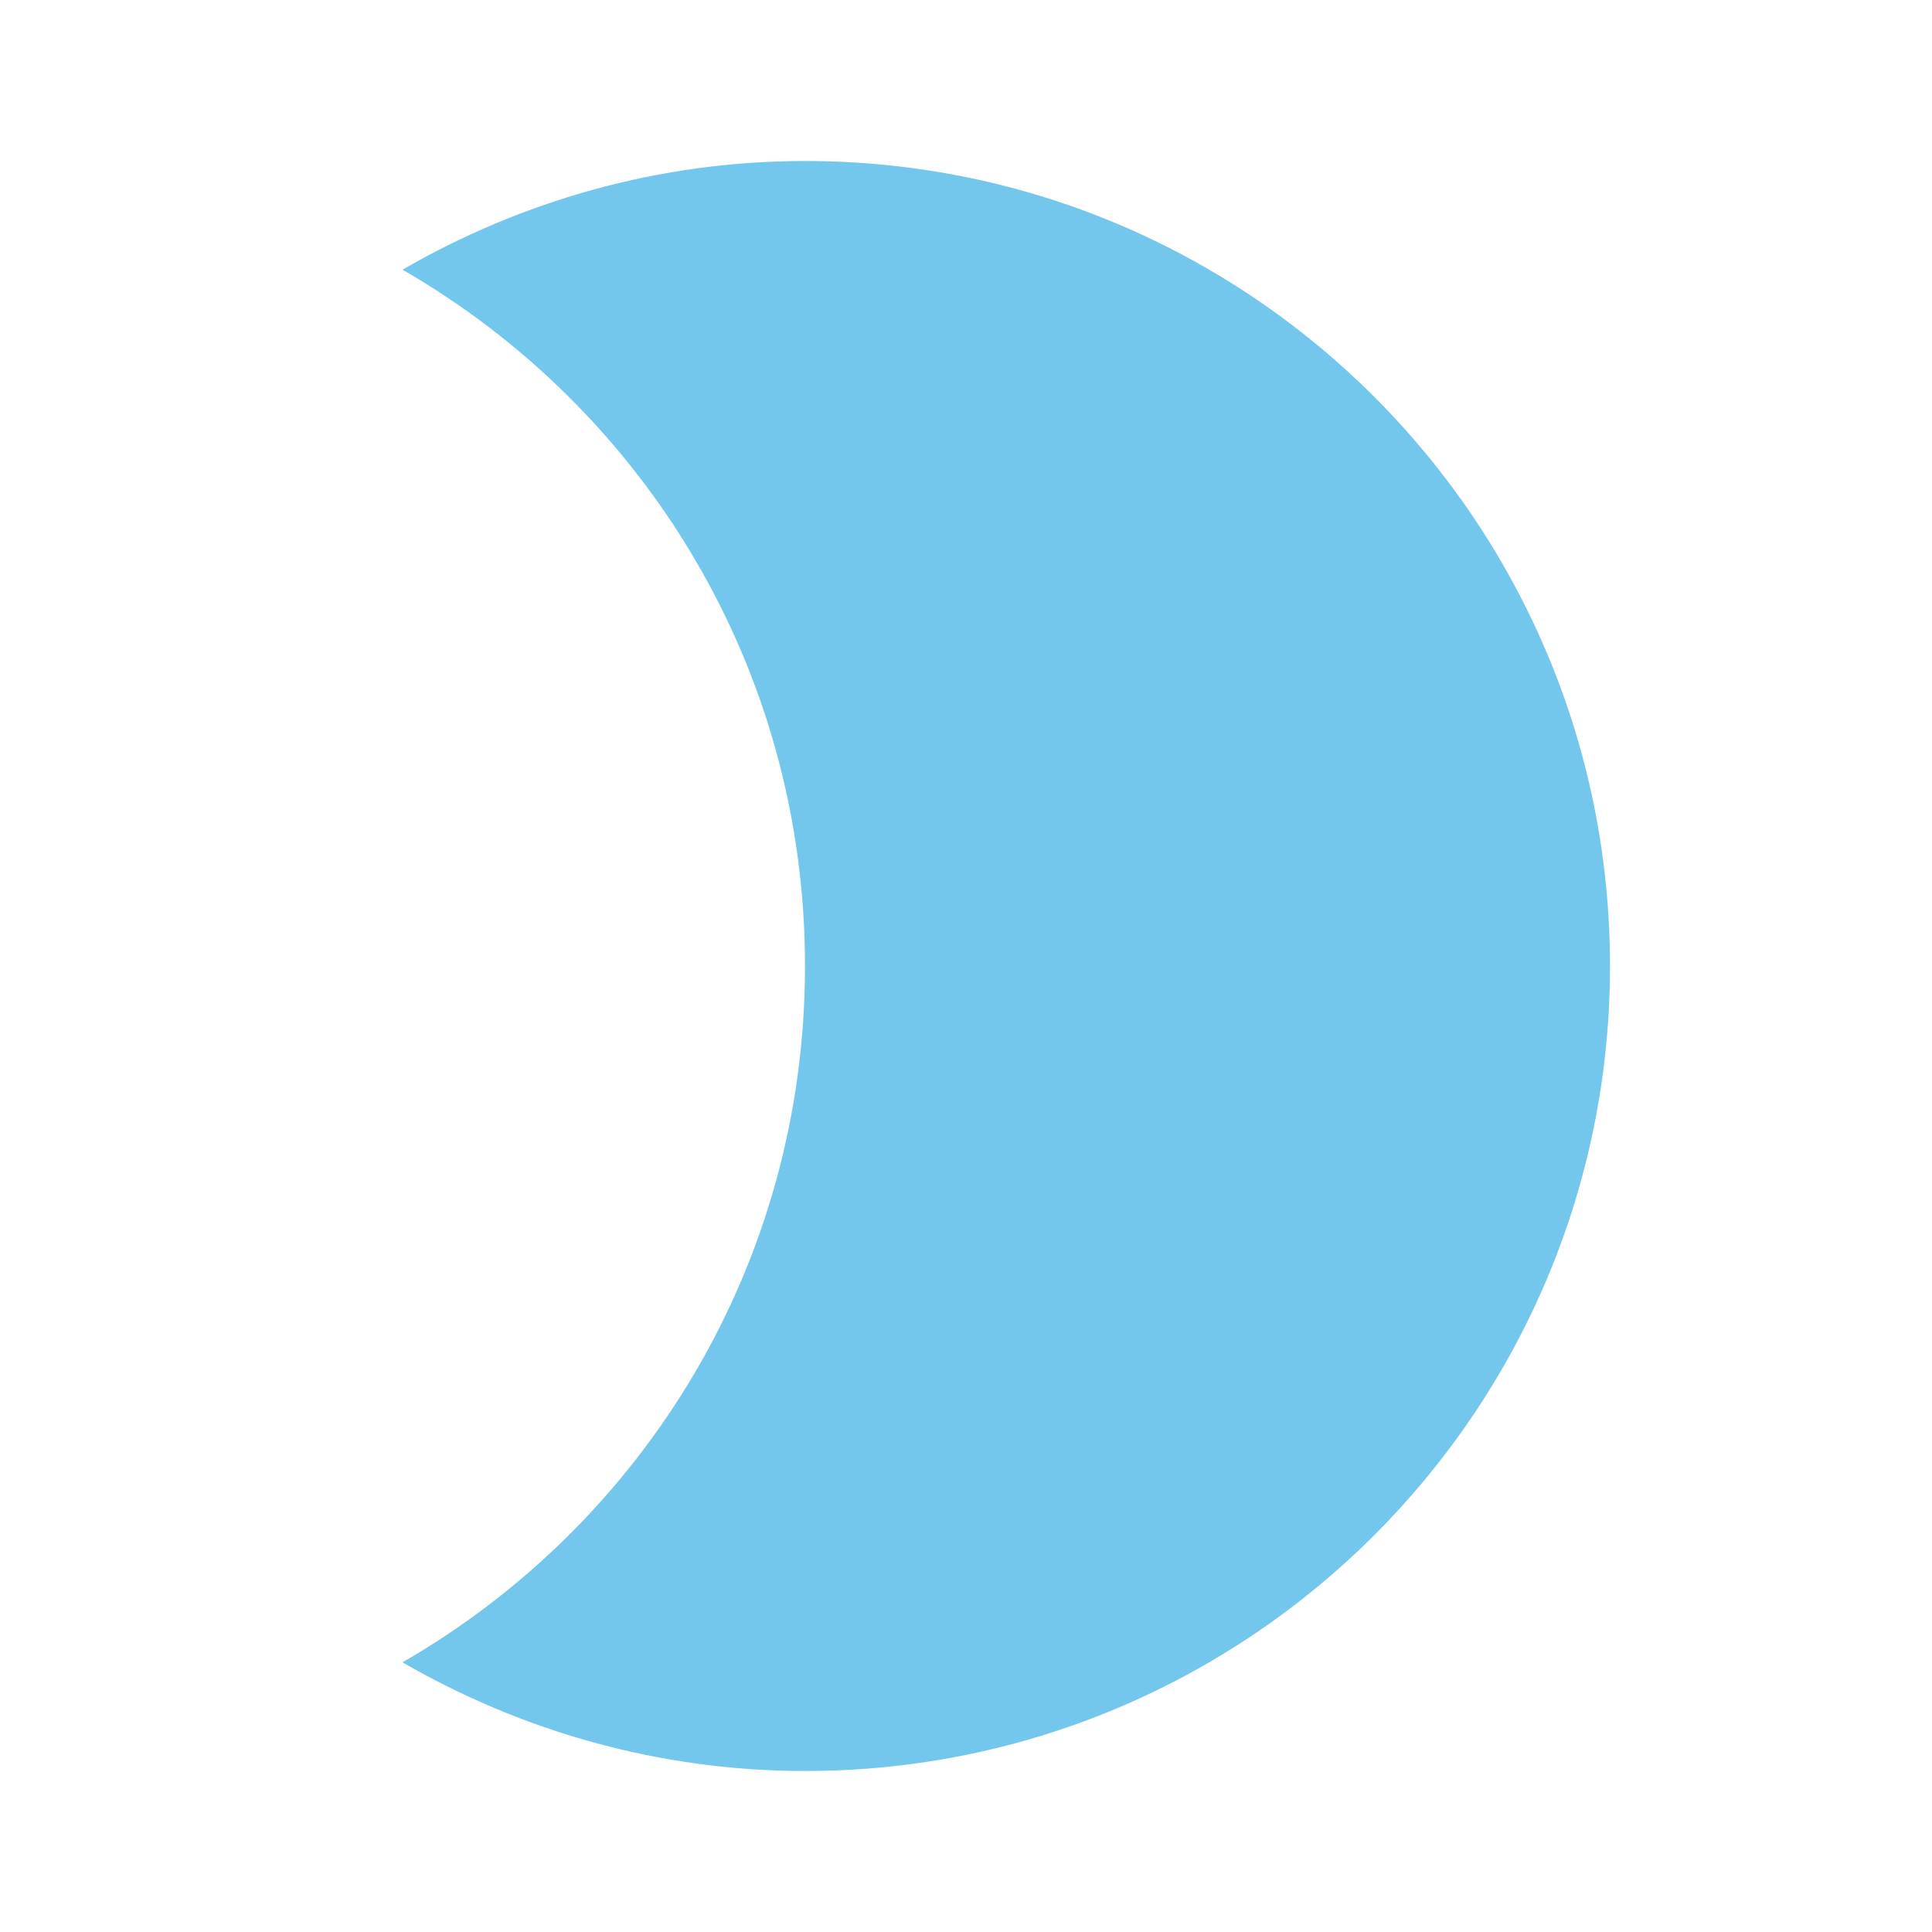
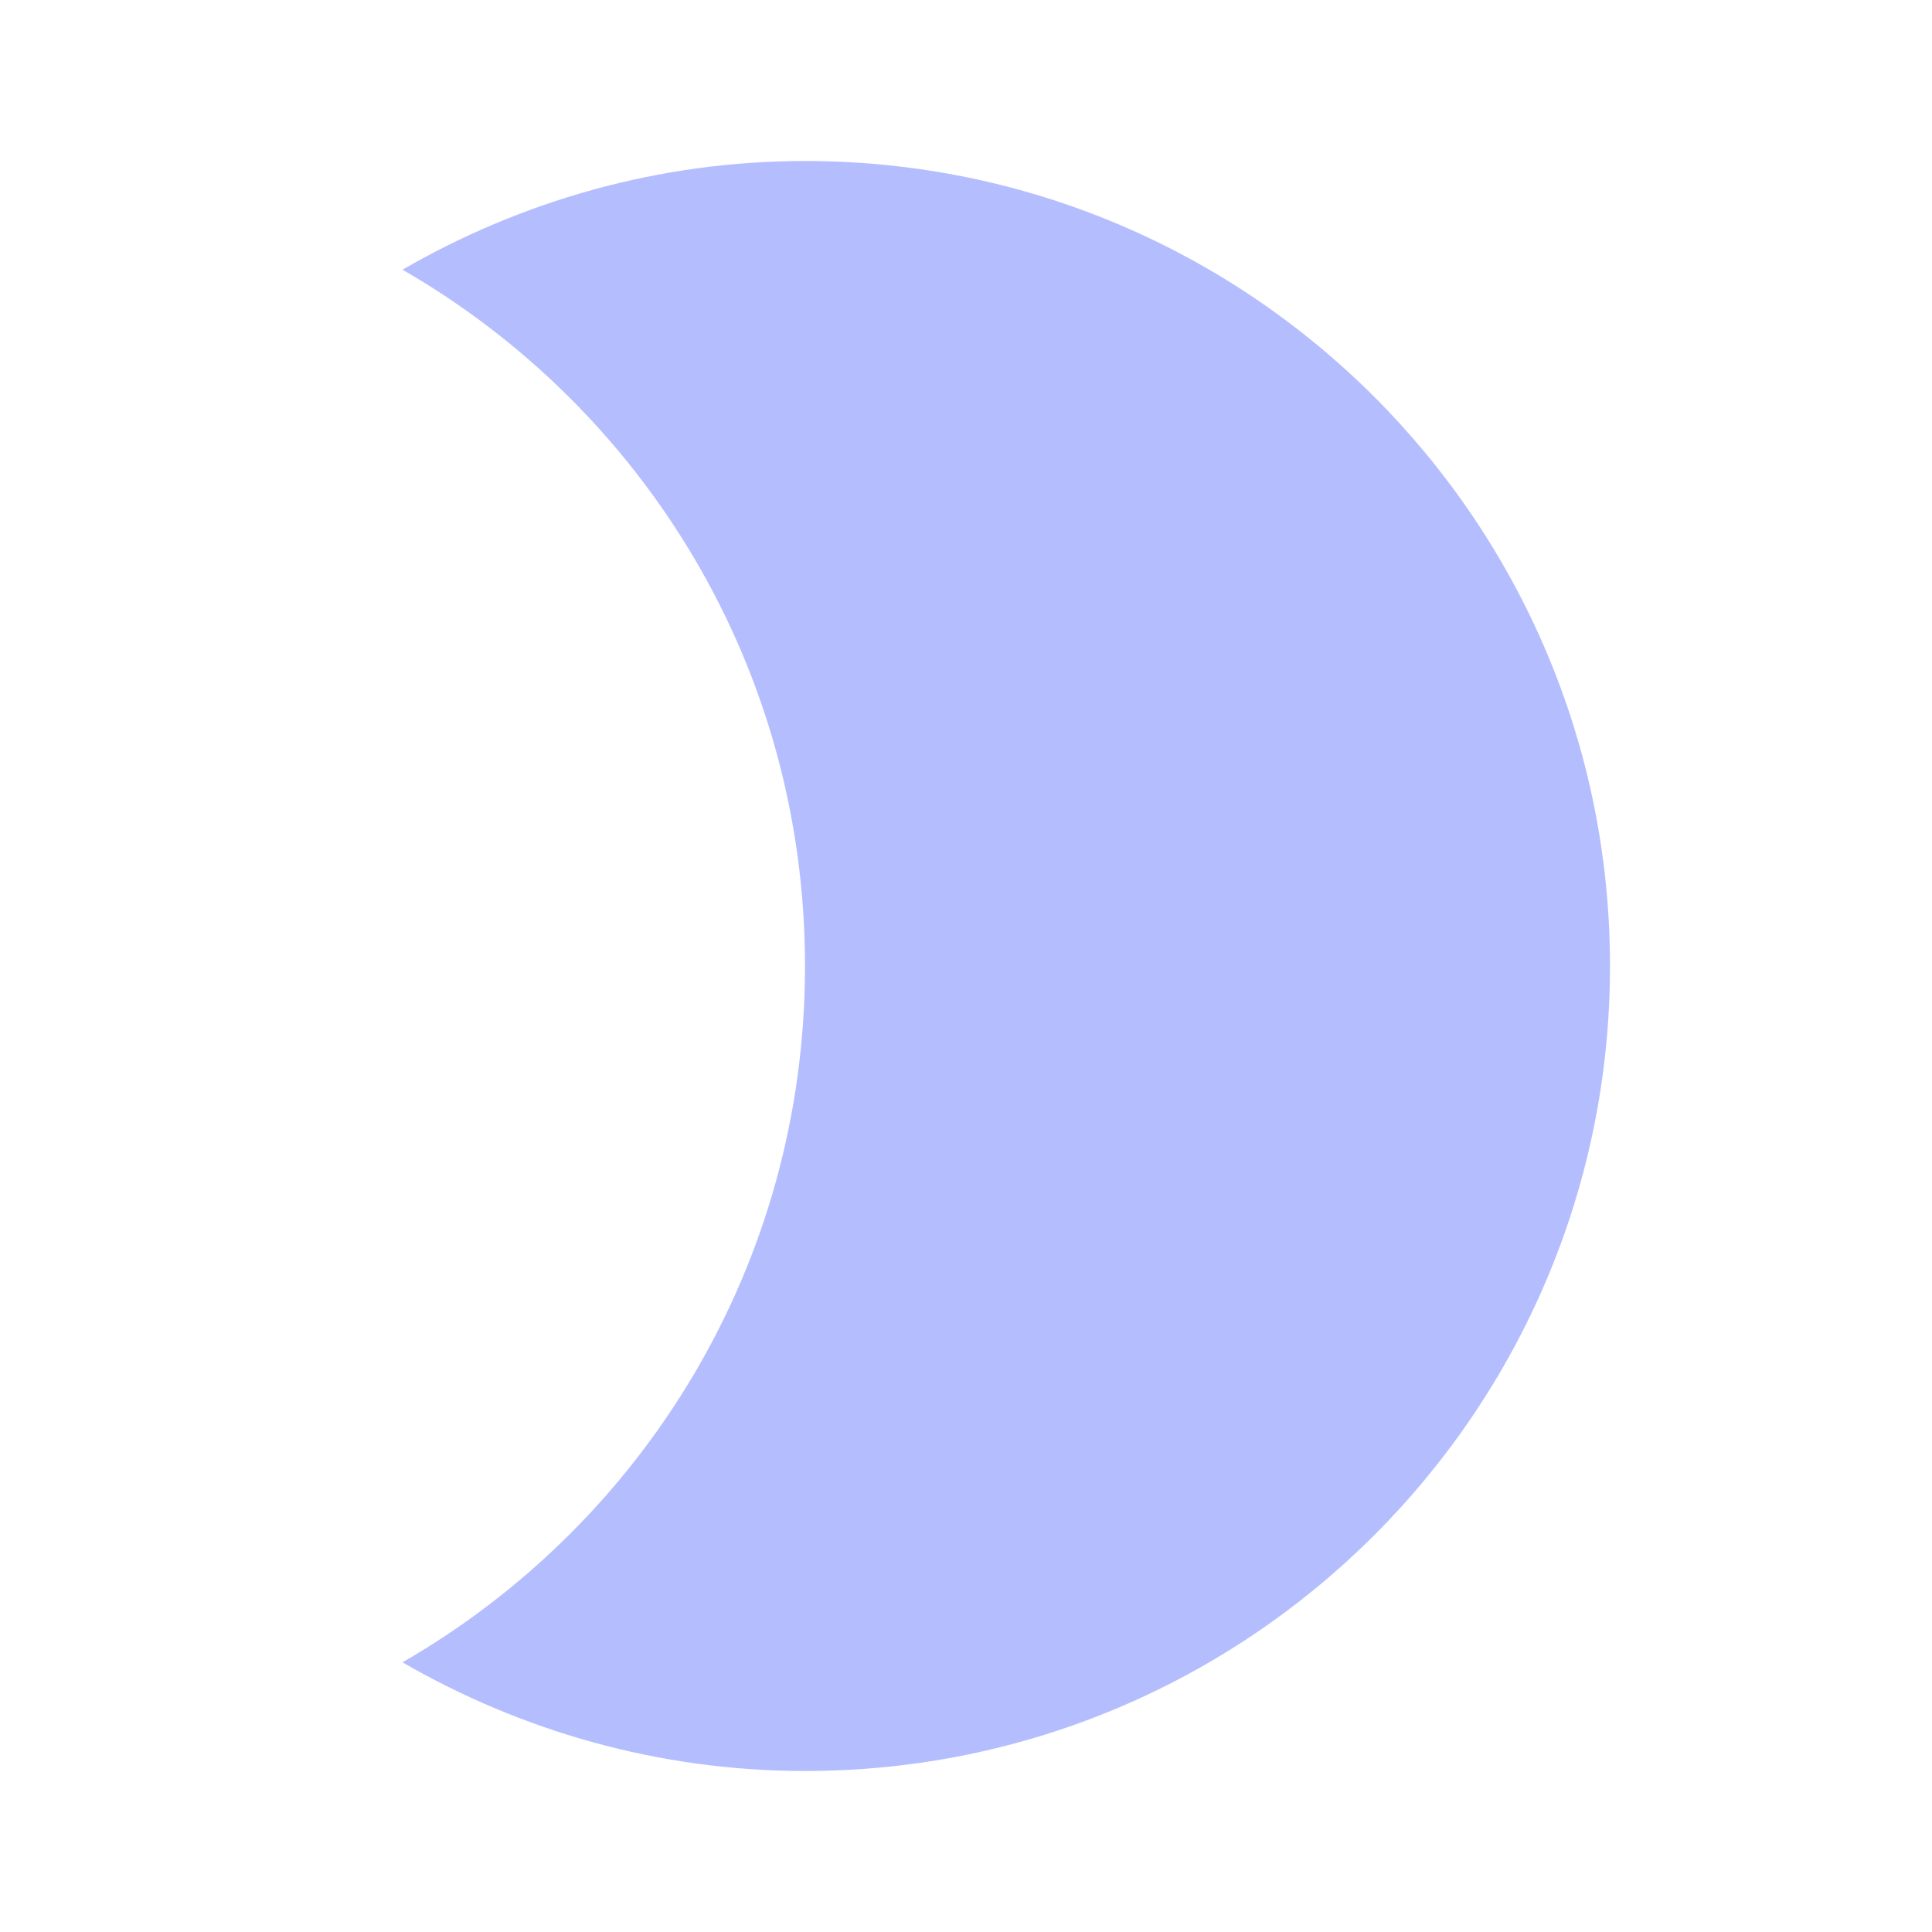
<svg xmlns="http://www.w3.org/2000/svg" viewBox="0 0 24 24">
-   <path fill="#74c7ec" d="M10,2C8.18,2 6.47,2.5 5,3.35C8,5.08 10,8.3 10,12C10,15.7 8,18.92 5,20.65C6.47,21.5 8.18,22 10,22A10,10 0 0,0 20,12A10,10 0 0,0 10,2Z" />
+   <path fill="#b4befe" d="M10,2C8.18,2 6.47,2.5 5,3.35C8,5.08 10,8.3 10,12C10,15.7 8,18.92 5,20.65C6.47,21.5 8.18,22 10,22A10,10 0 0,0 20,12A10,10 0 0,0 10,2Z" />
</svg>
